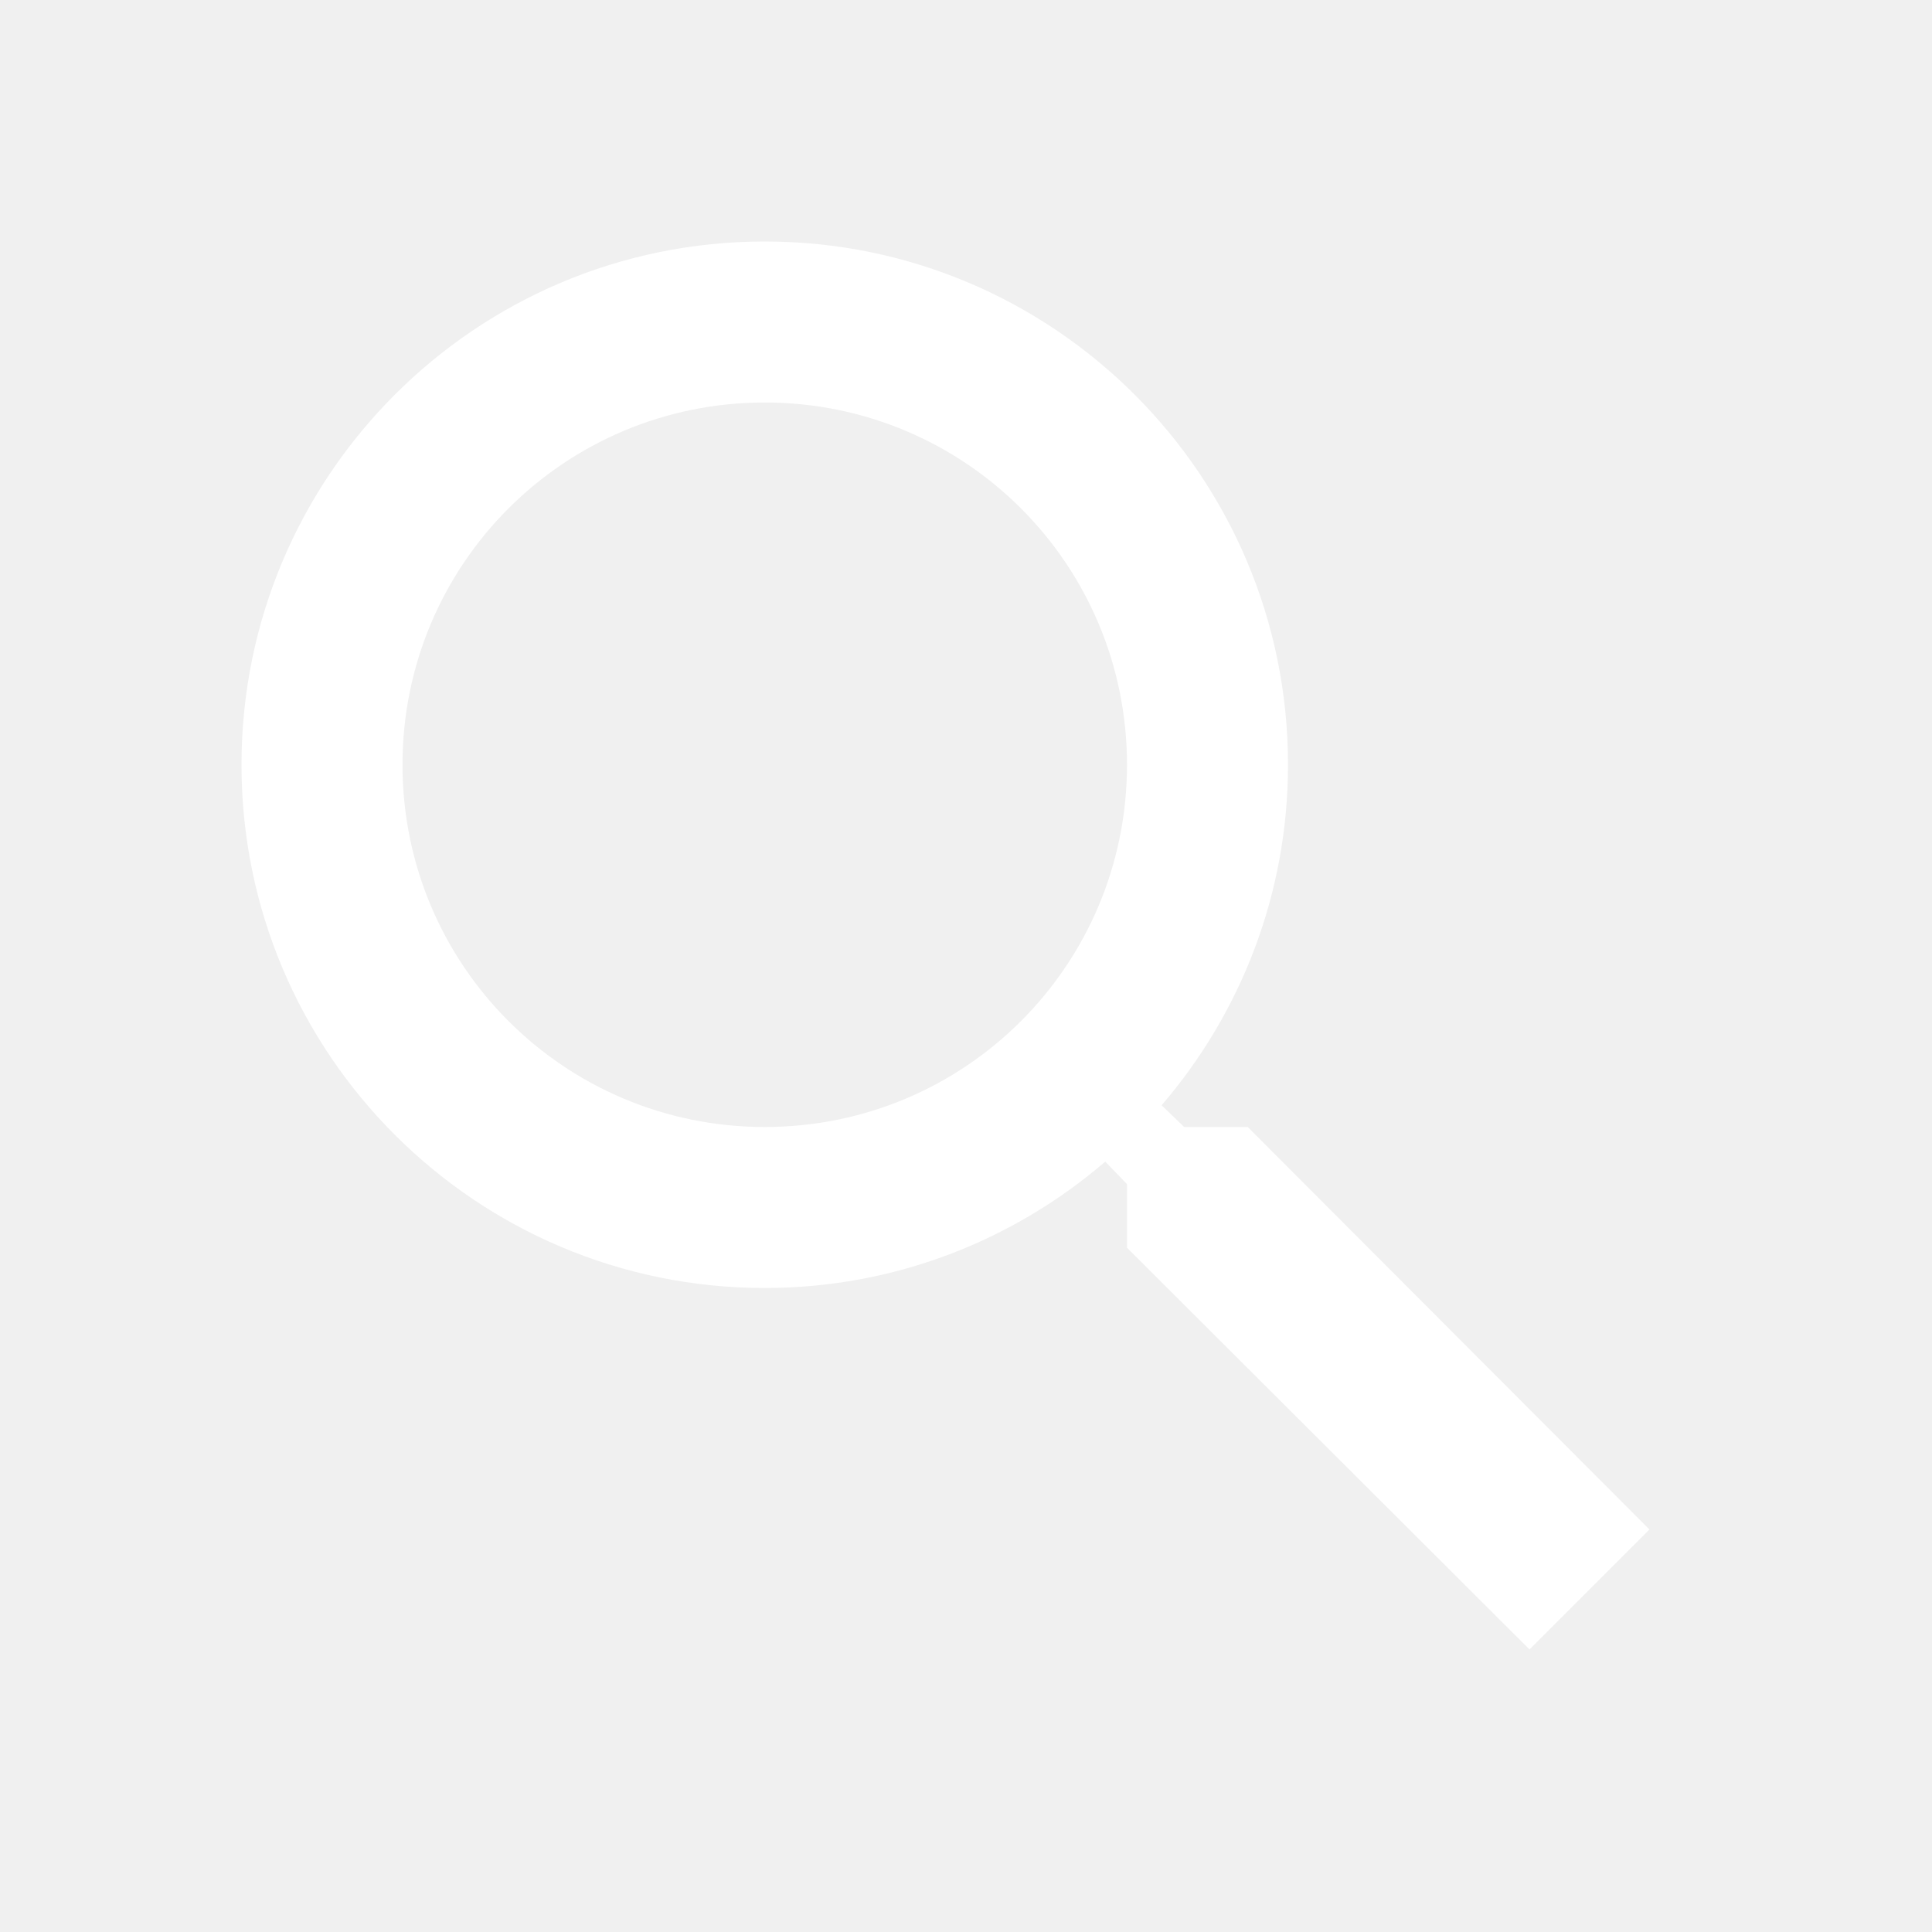
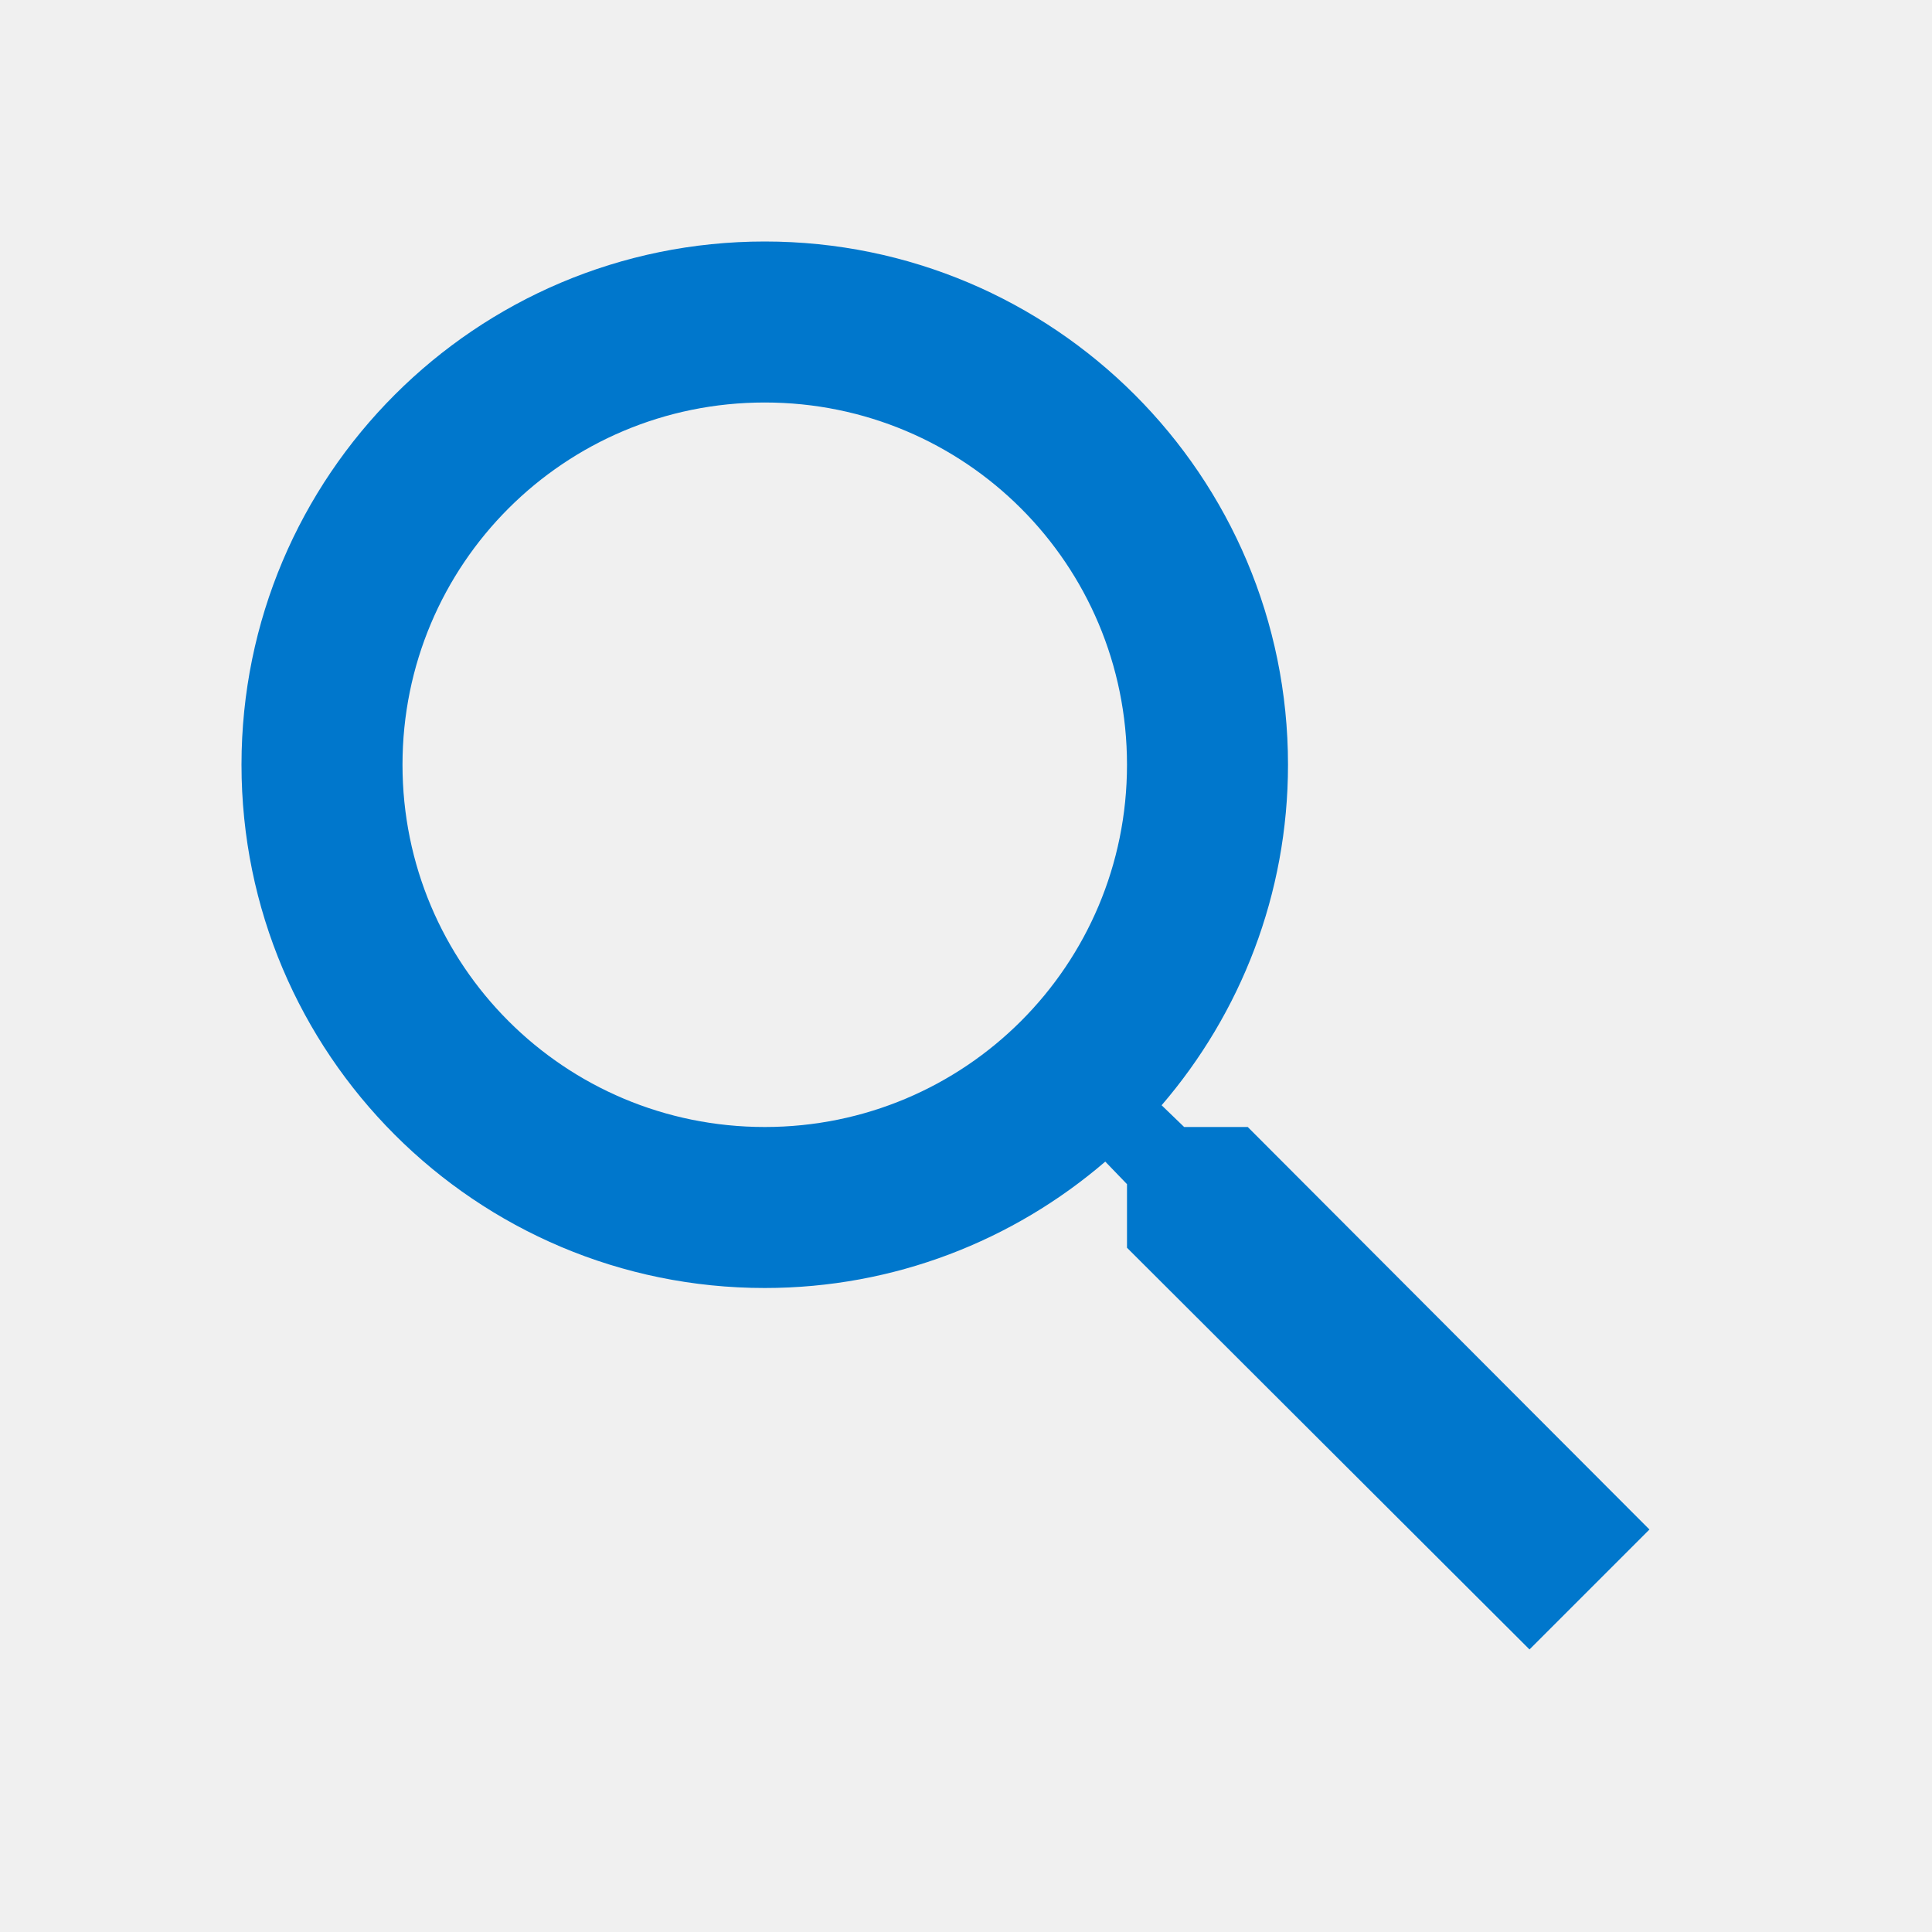
- <svg xmlns="http://www.w3.org/2000/svg" fill="#fff" height="24" viewBox="0 0 24 24" width="24">
+ <svg xmlns="http://www.w3.org/2000/svg" fill="#0077cc" height="24" viewBox="0 0 24 24" width="24">
  <path d="M15.5 14h-.79l-.28-.27C15.41 12.59 16 11.11 16 9.5 16 5.91 13.09 3 9.5 3S3 5.91 3 9.5 5.91 16 9.5 16c1.61 0 3.09-.59 4.23-1.57l.27.28v.79l5 4.99L20.49 19l-4.99-5zm-6 0C7.01 14 5 11.99 5 9.5S7.01 5 9.5 5 14 7.01 14 9.5 11.99 14 9.5 14z" />
  <path d="M0 0h24v24H0z" fill="none" />
</svg>
